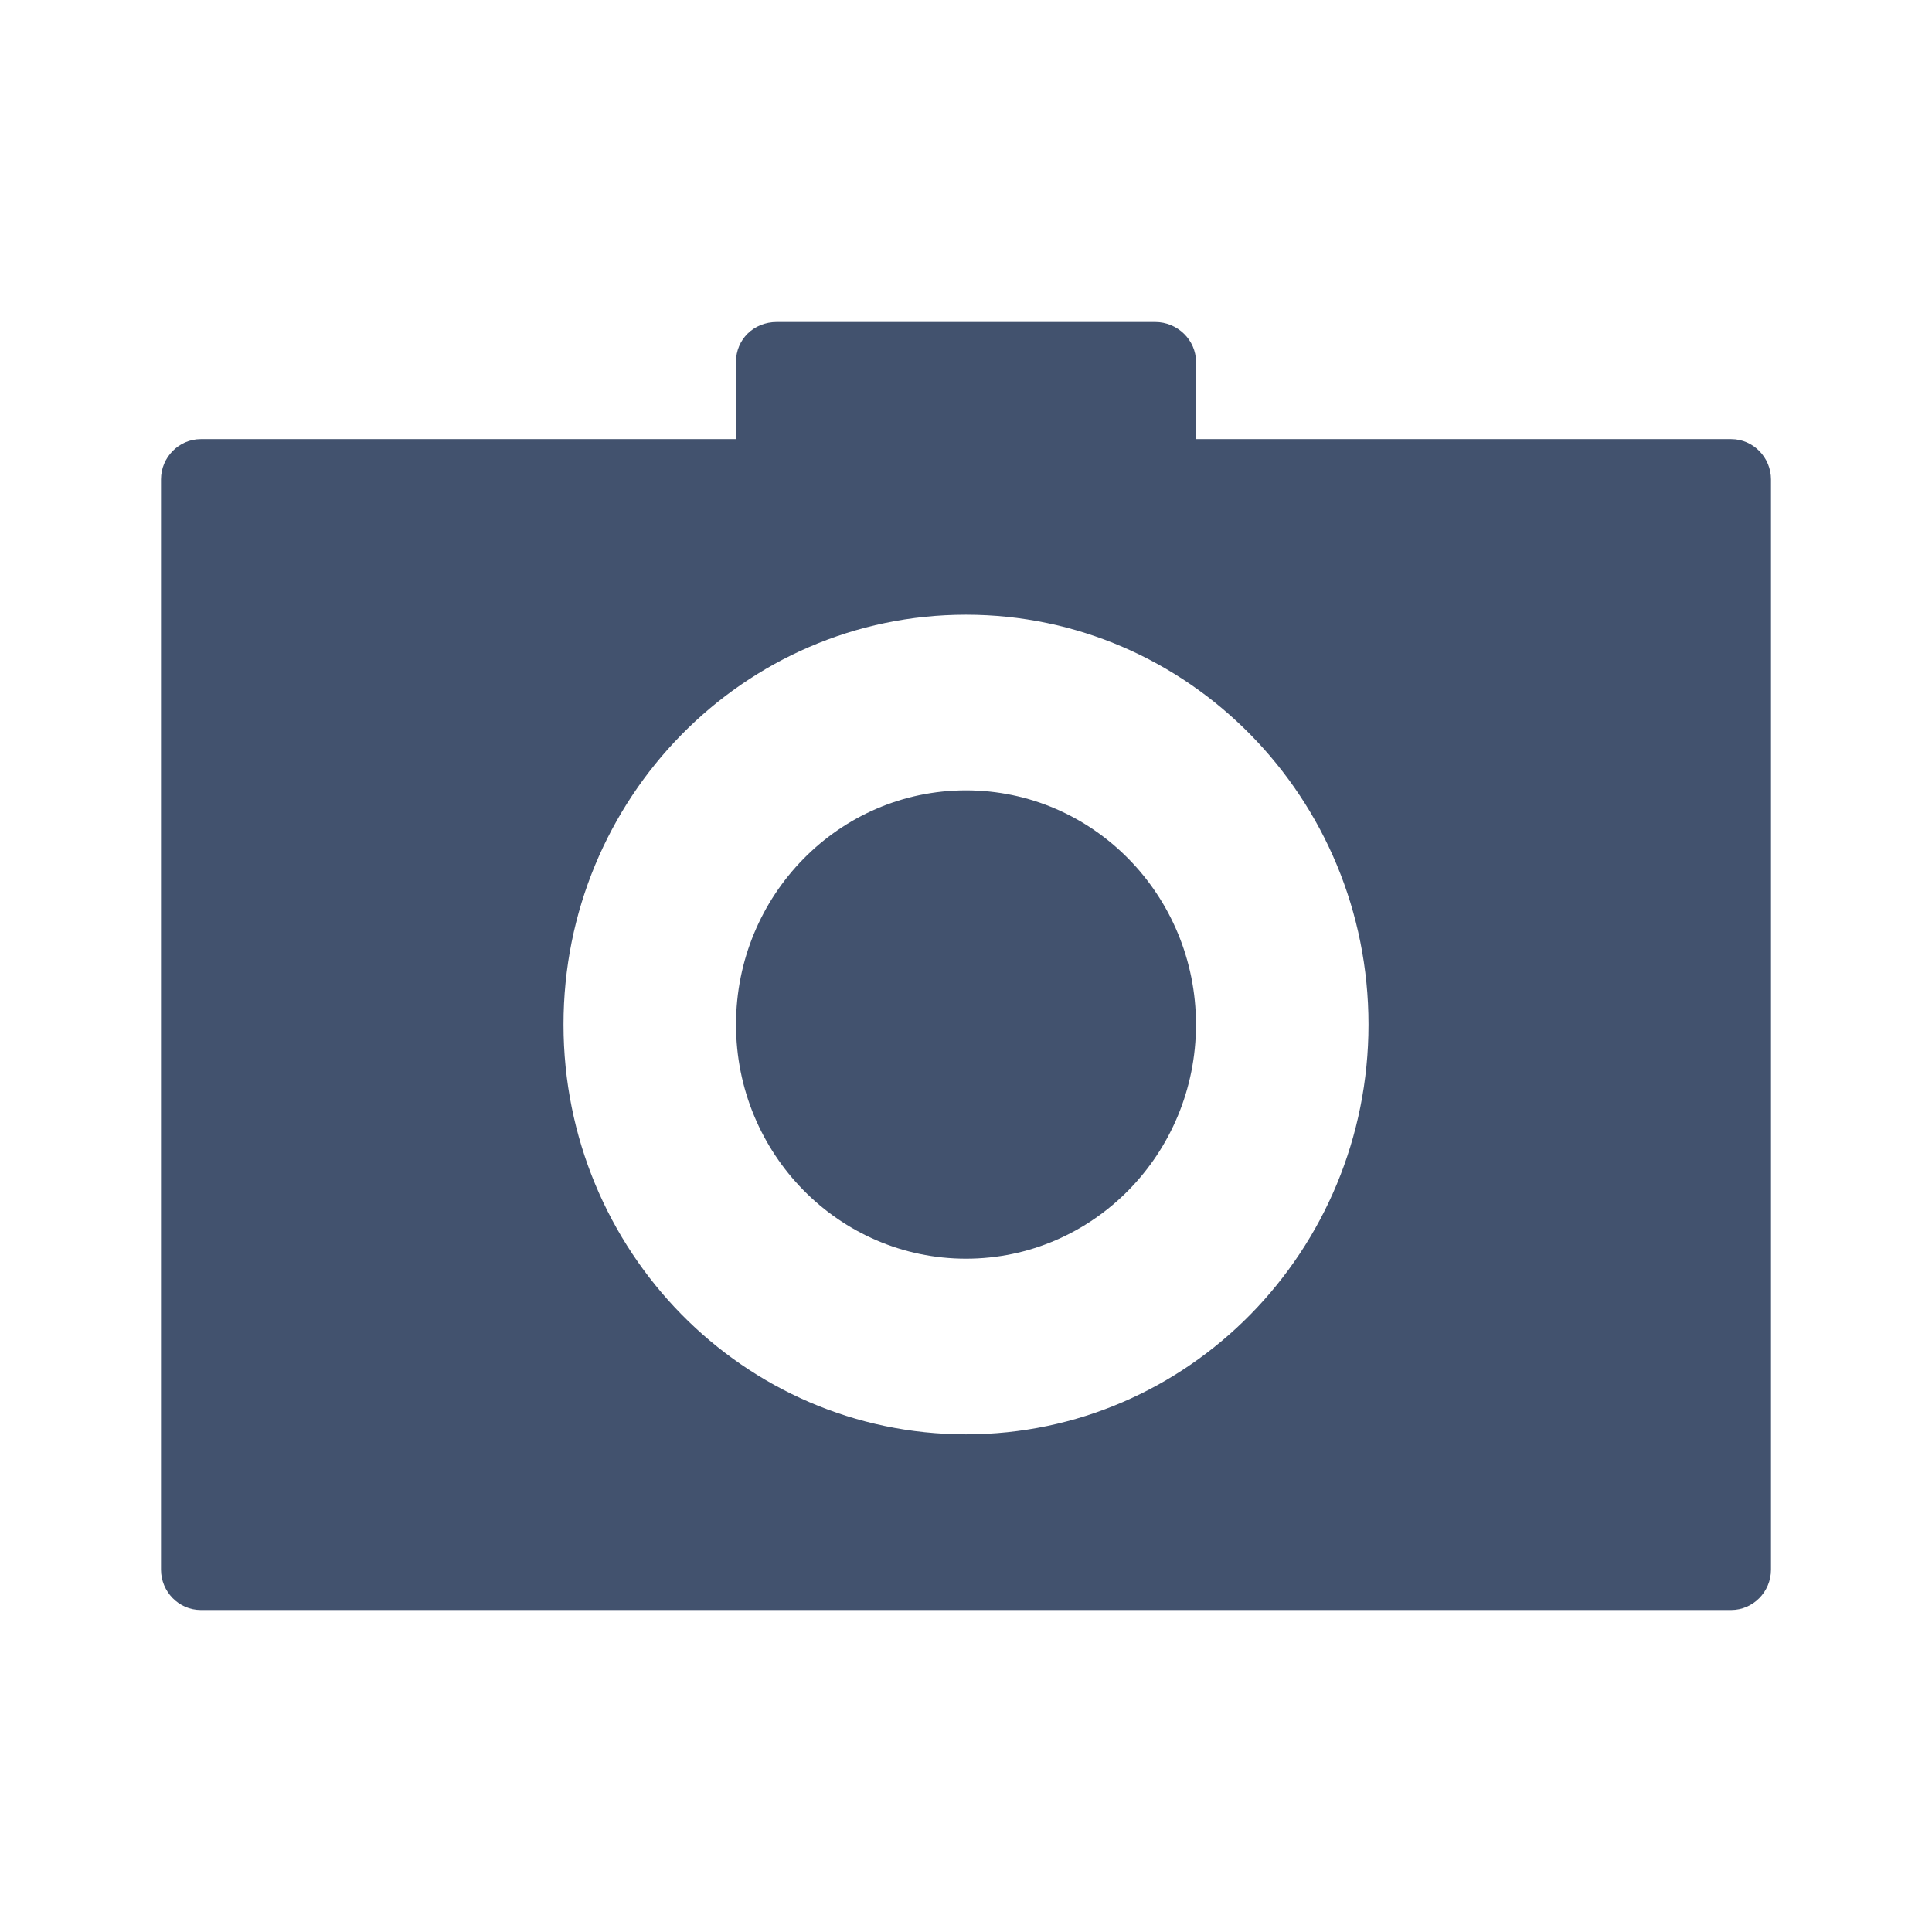
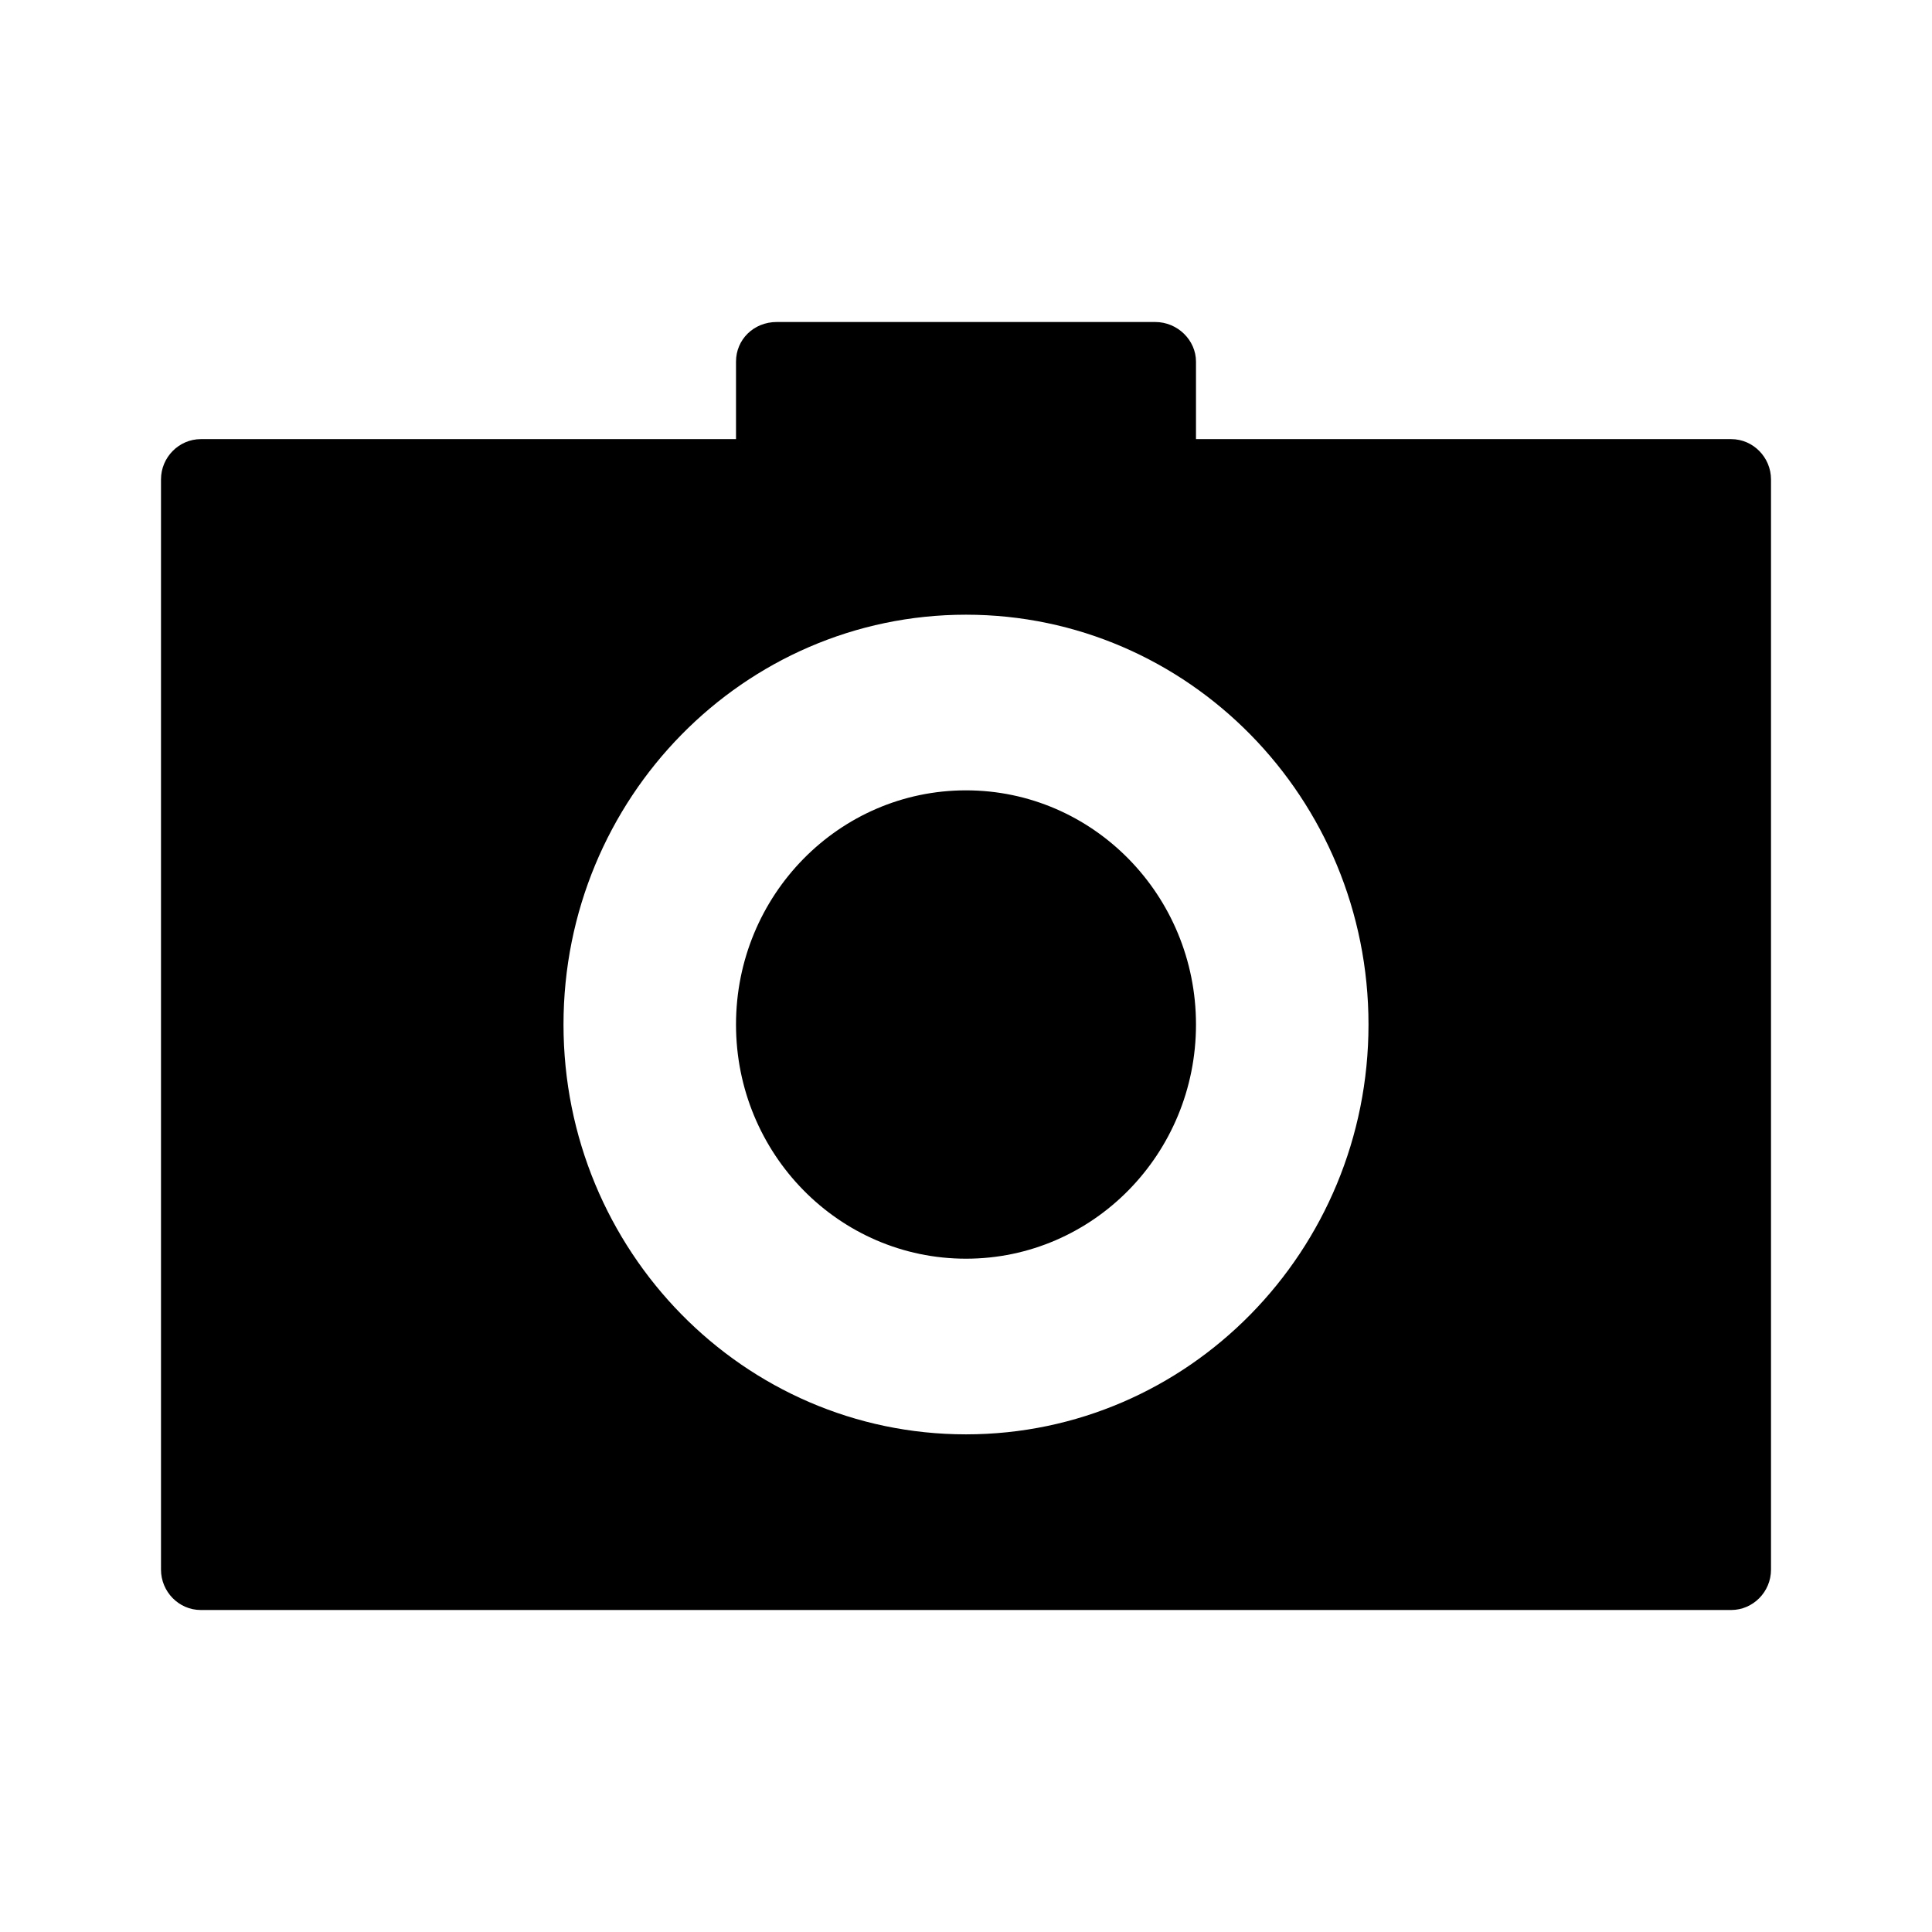
<svg xmlns="http://www.w3.org/2000/svg" width="24px" height="24px" viewBox="0 0 24 24" version="1.1">
  <defs />
  <g id="24-x-20" stroke="none" stroke-width="1" fill="none" fill-rule="evenodd">
-     <g id="editor-24x20/editor-photo" fill="#42526E">
+     <g id="editor-24x20/editor-photo" fill="currentColor">
      <g id="photo" transform="translate(2, 4)">
        <path d="M0,1.955 C0,1.679 0.225,1.455 0.494,1.455 L19.506,1.455 C19.779,1.455 20,1.683 20,1.955 L20,15.499 C20,15.776 19.775,16 19.506,16 L0.494,16 C0.221,16 0,15.772 0,15.499 L0,1.955 Z M7.143,0.492 C7.143,0.22 7.36,0 7.65,0 L12.35,0 C12.63,0 12.857,0.227 12.857,0.492 L12.857,1.455 L7.143,1.455 L7.143,0.492 Z M10,13.818 C12.761,13.818 15,11.539 15,8.727 C15,5.916 12.761,3.636 10,3.636 C7.239,3.636 5,5.916 5,8.727 C5,11.539 7.239,13.818 10,13.818 Z M10,11.636 C11.578,11.636 12.857,10.334 12.857,8.727 C12.857,7.121 11.578,5.818 10,5.818 C8.422,5.818 7.143,7.121 7.143,8.727 C7.143,10.334 8.422,11.636 10,11.636 Z" id="Shape" />
      </g>
    </g>
  </g>
</svg>
